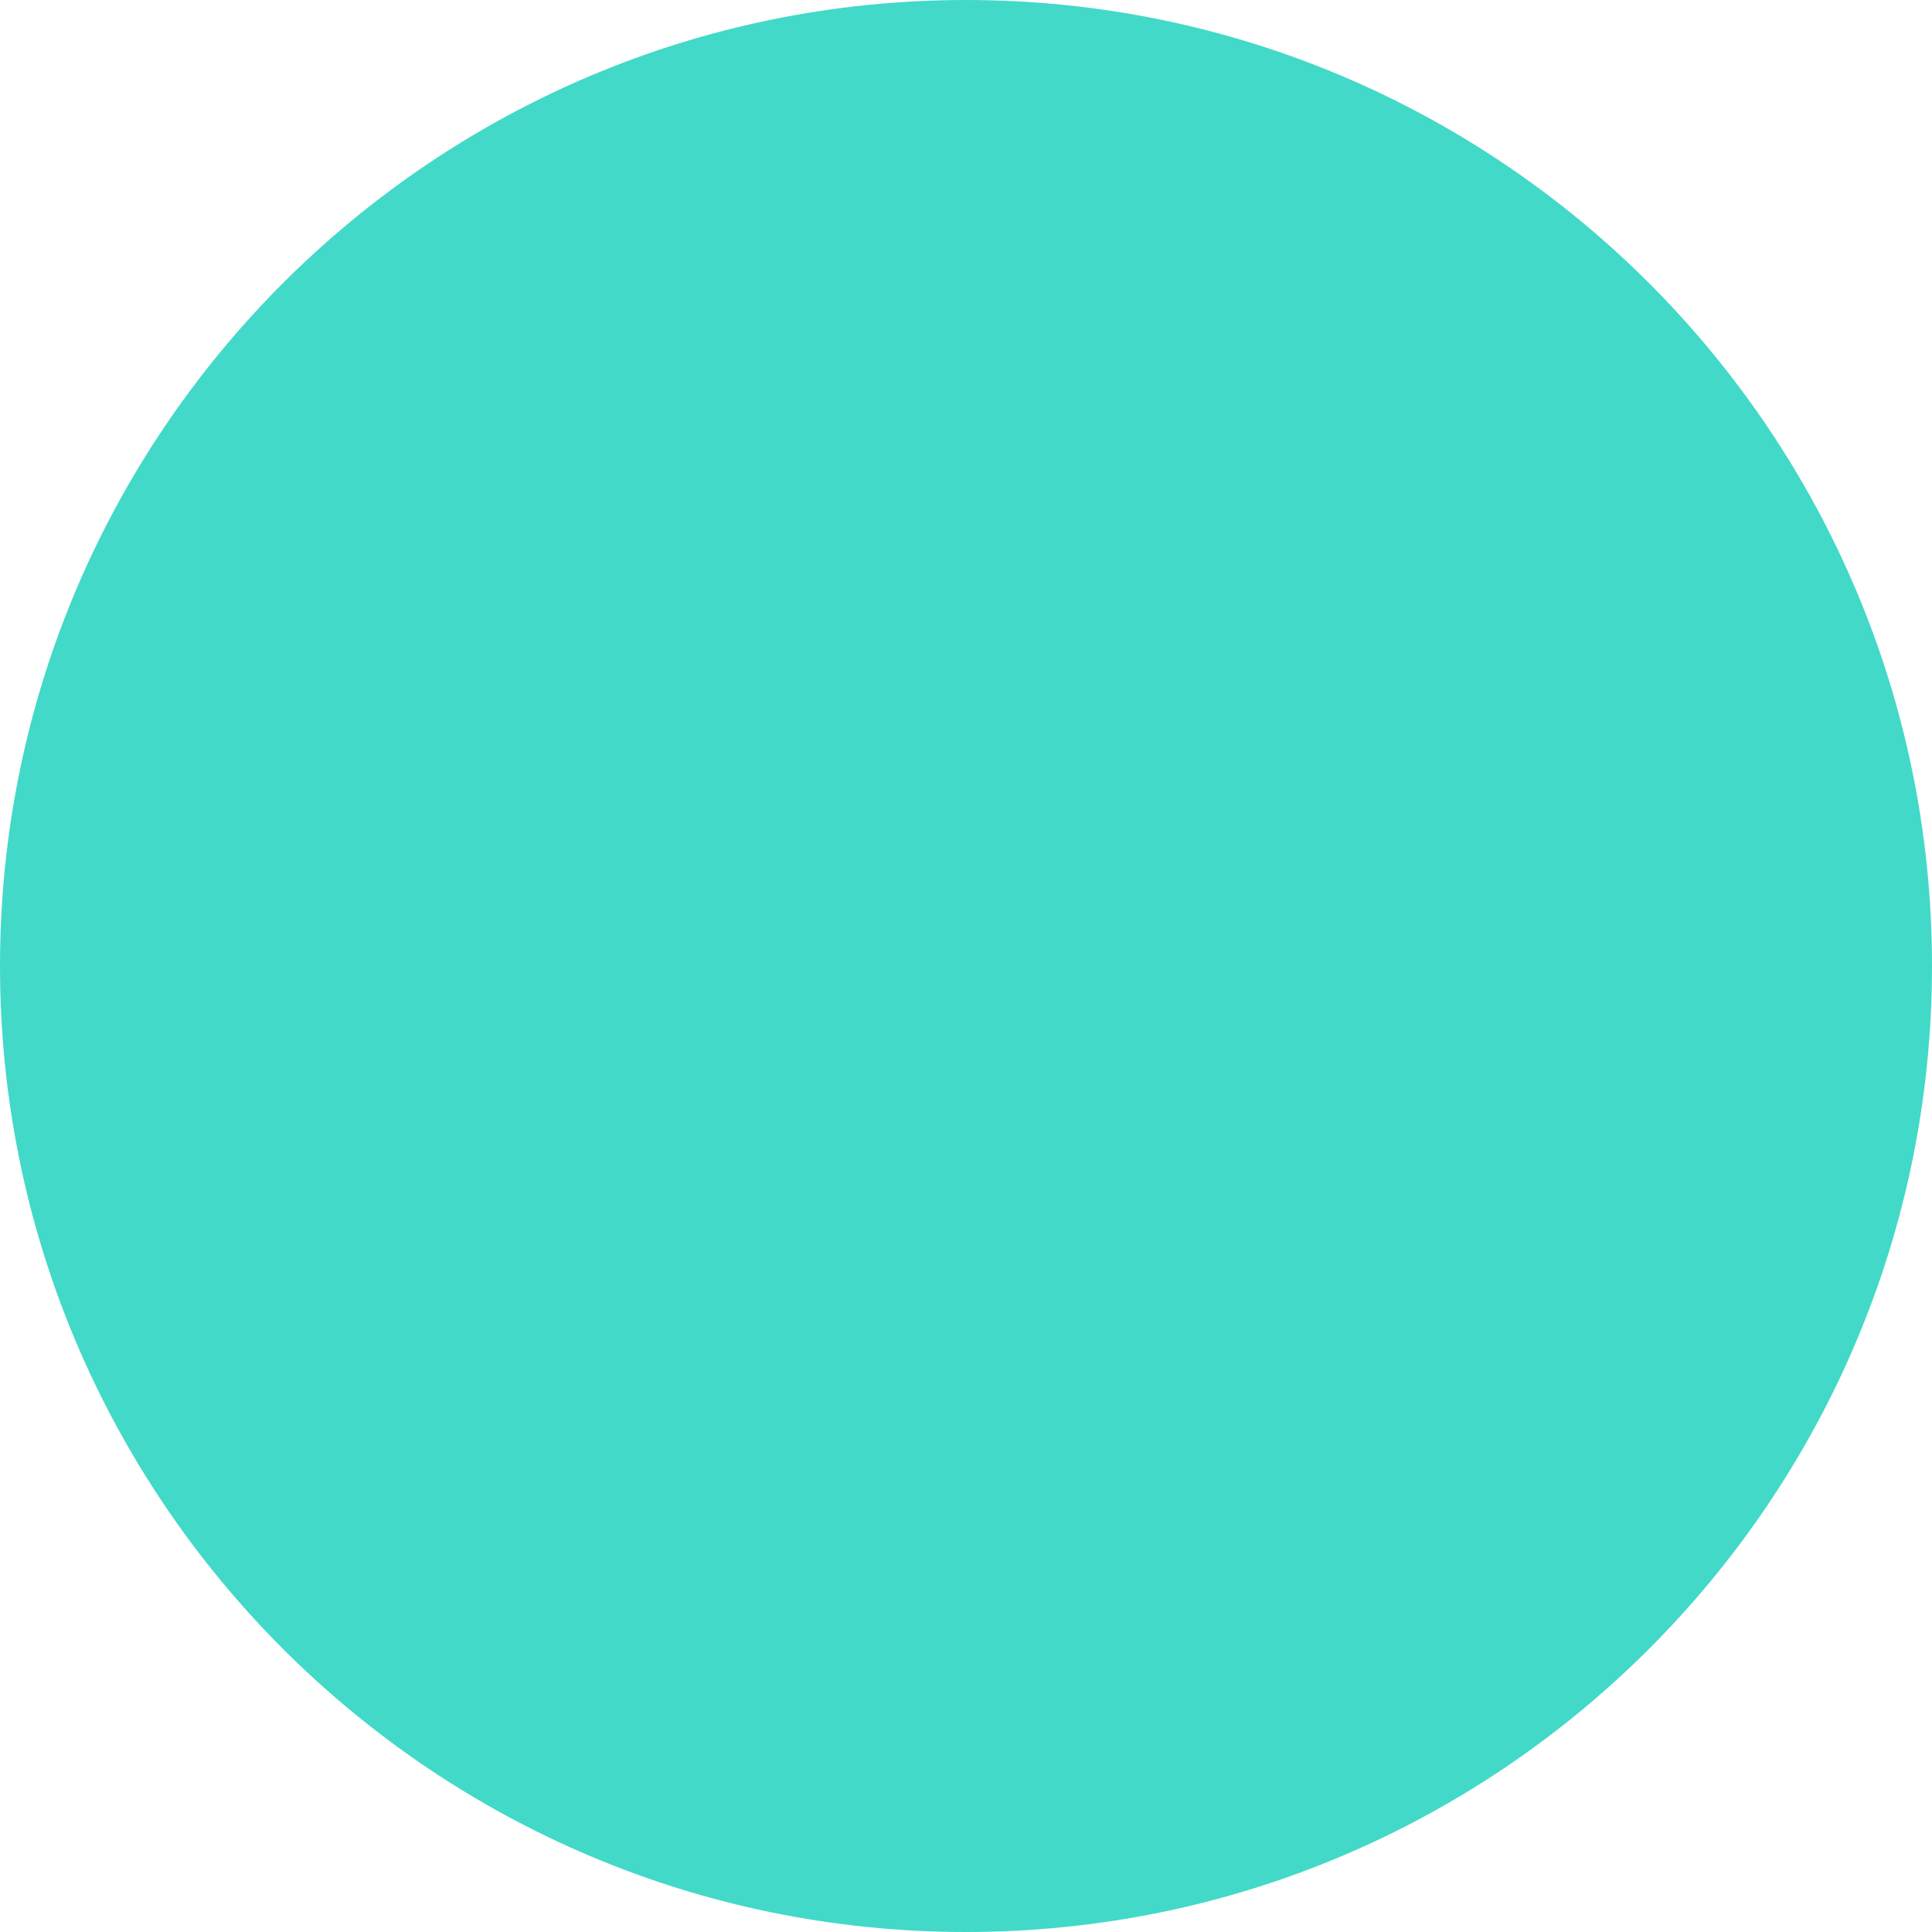
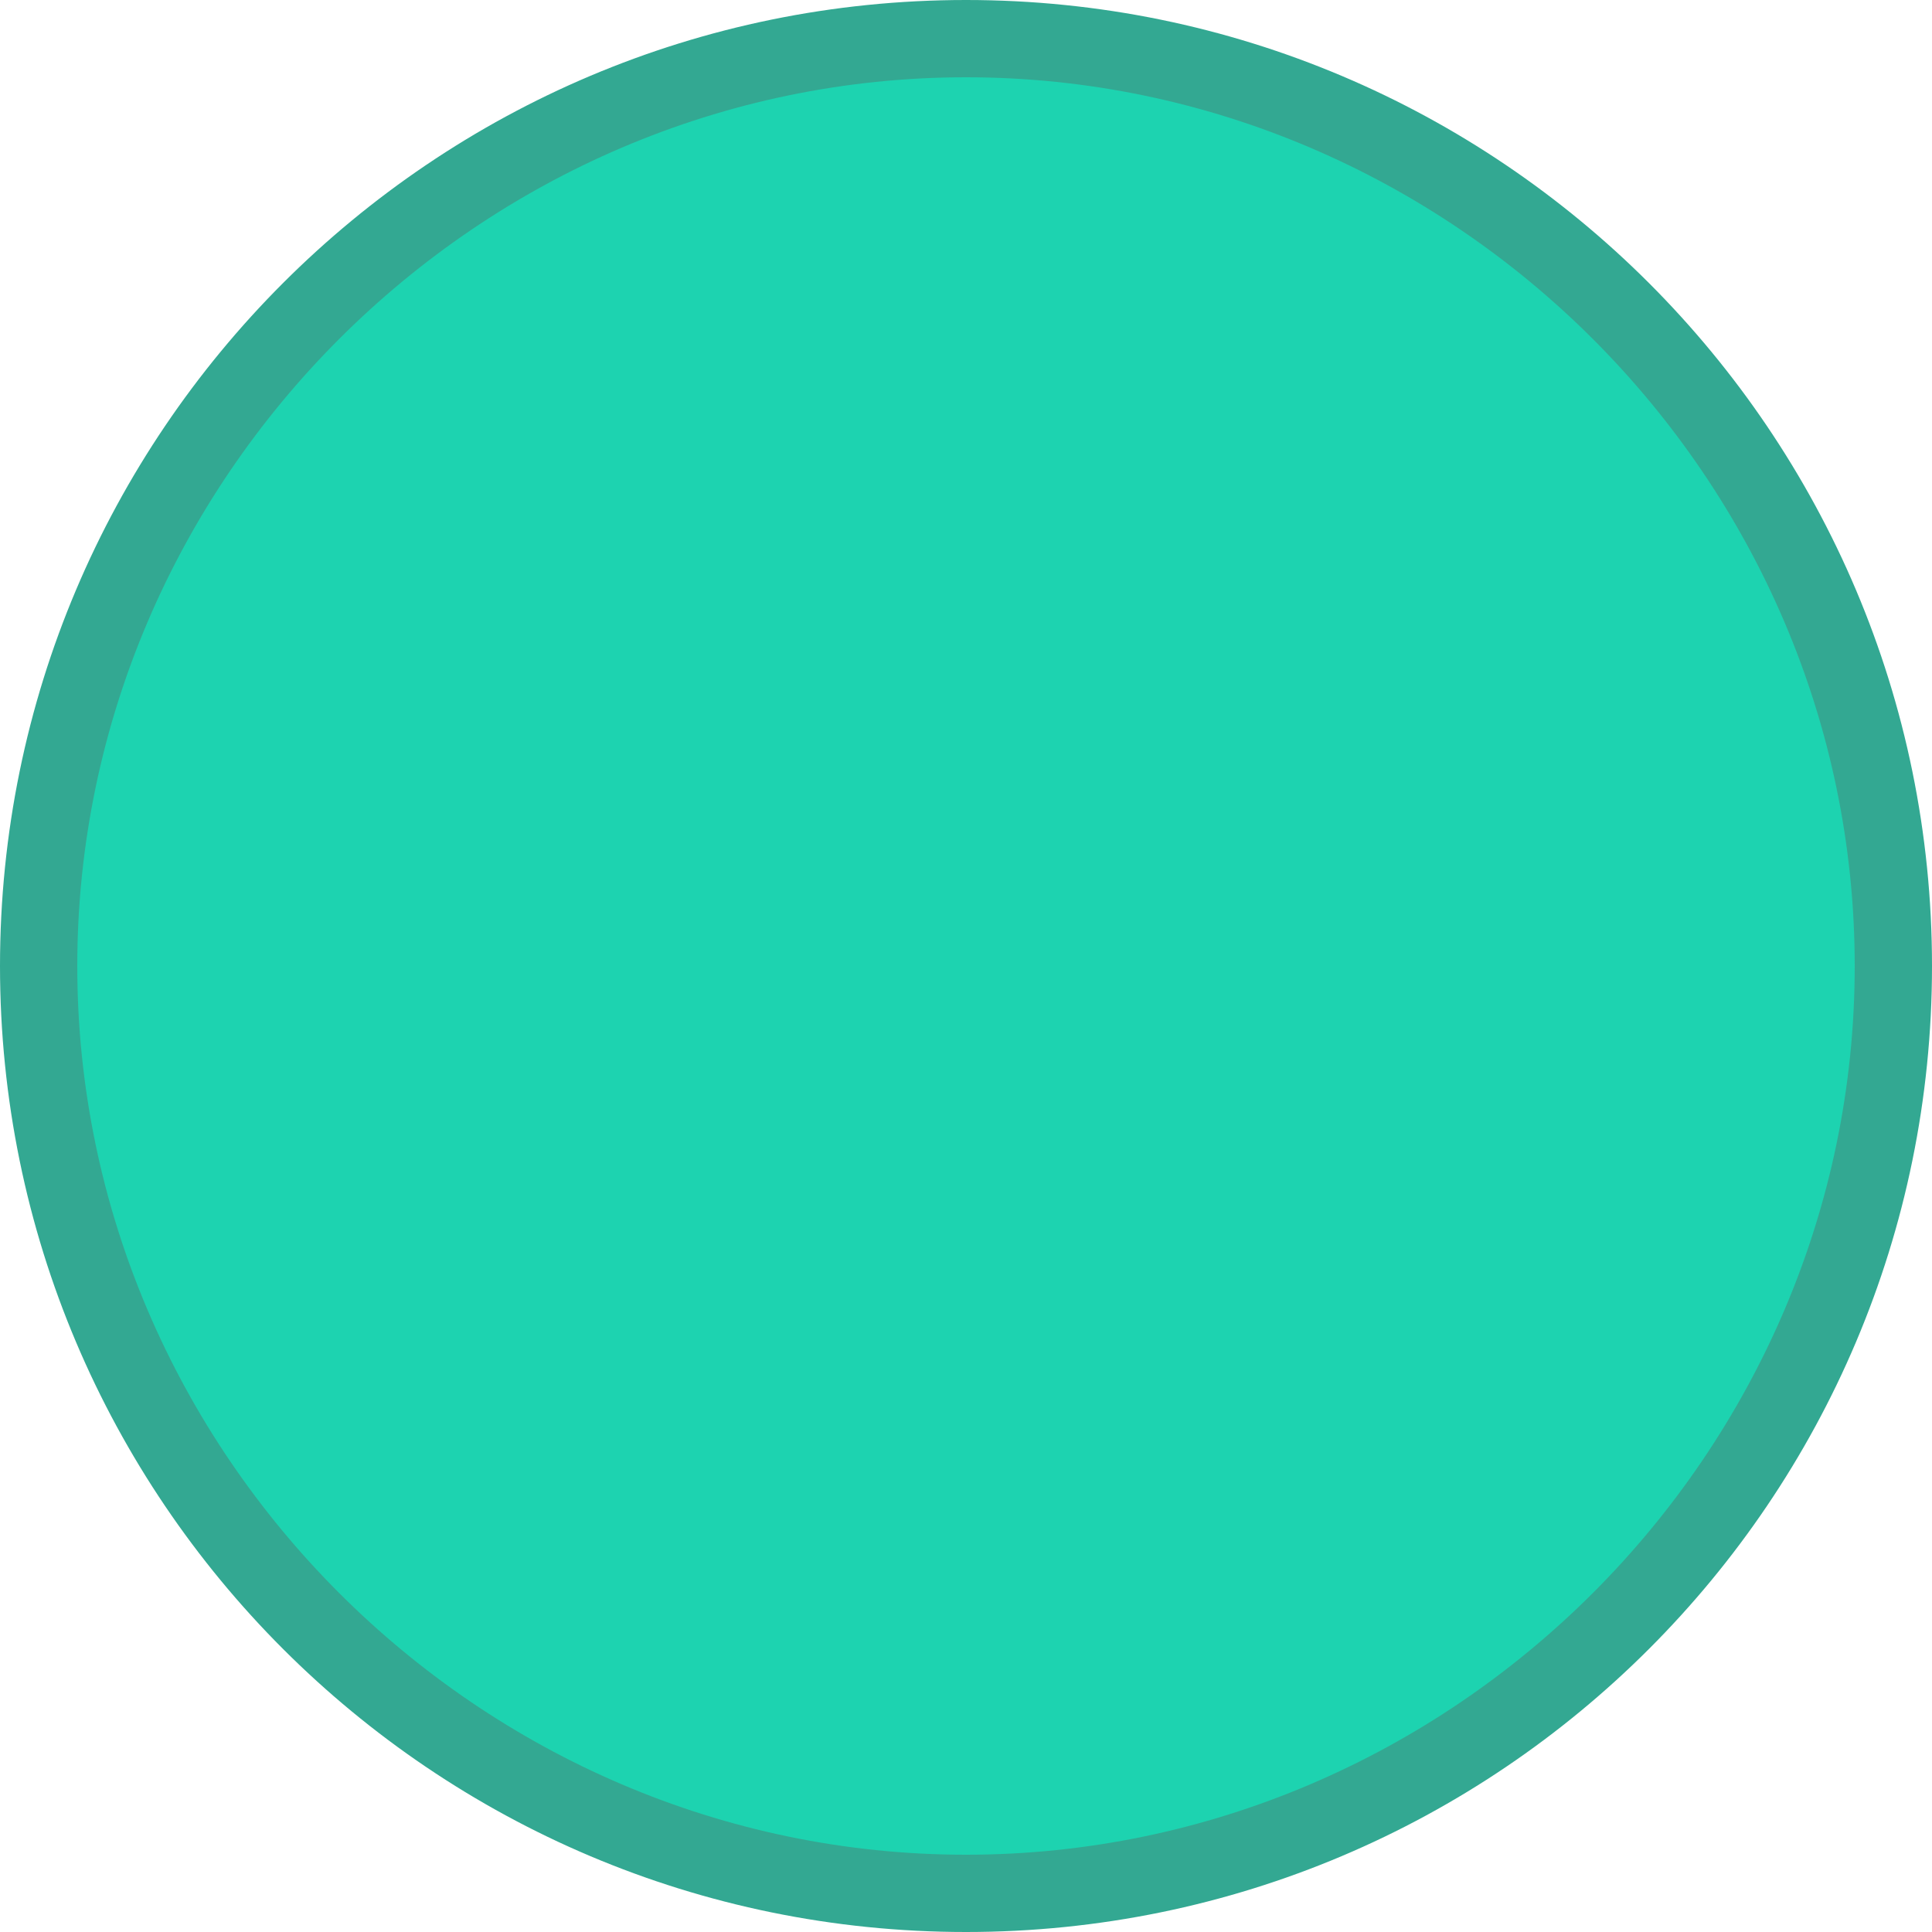
<svg xmlns="http://www.w3.org/2000/svg" version="1.1" id="Capa_1" x="0px" y="0px" viewBox="0 0 25 25" style="enable-background:new 0 0 25 25;" xml:space="preserve">
  <style type="text/css">
- 	.st0{fill:#42D9C8;}
+ 	.st0{fill:#1DD3B0;}
+ 	.st1{fill:#33A892;}
</style>
  <g>
    <circle class="st0" cx="12.5" cy="12.5" r="12" />
-     <path class="st0" d="M12.5,1C18.8,1,24,6.2,24,12.5S18.8,24,12.5,24S1,18.8,1,12.5S6.2,1,12.5,1 M12.5,0C5.6,0,0,5.6,0,12.5   S5.6,25,12.5,25S25,19.4,25,12.5S19.4,0,12.5,0L12.5,0z" />
+     <path class="st1" d="M12.5,1C18.8,1,24,6.2,24,12.5S18.8,24,12.5,24S1,18.8,1,12.5S6.2,1,12.5,1 M12.5,0C5.6,0,0,5.6,0,12.5   S5.6,25,12.5,25S25,19.4,25,12.5S19.4,0,12.5,0L12.5,0z" />
  </g>
</svg>
